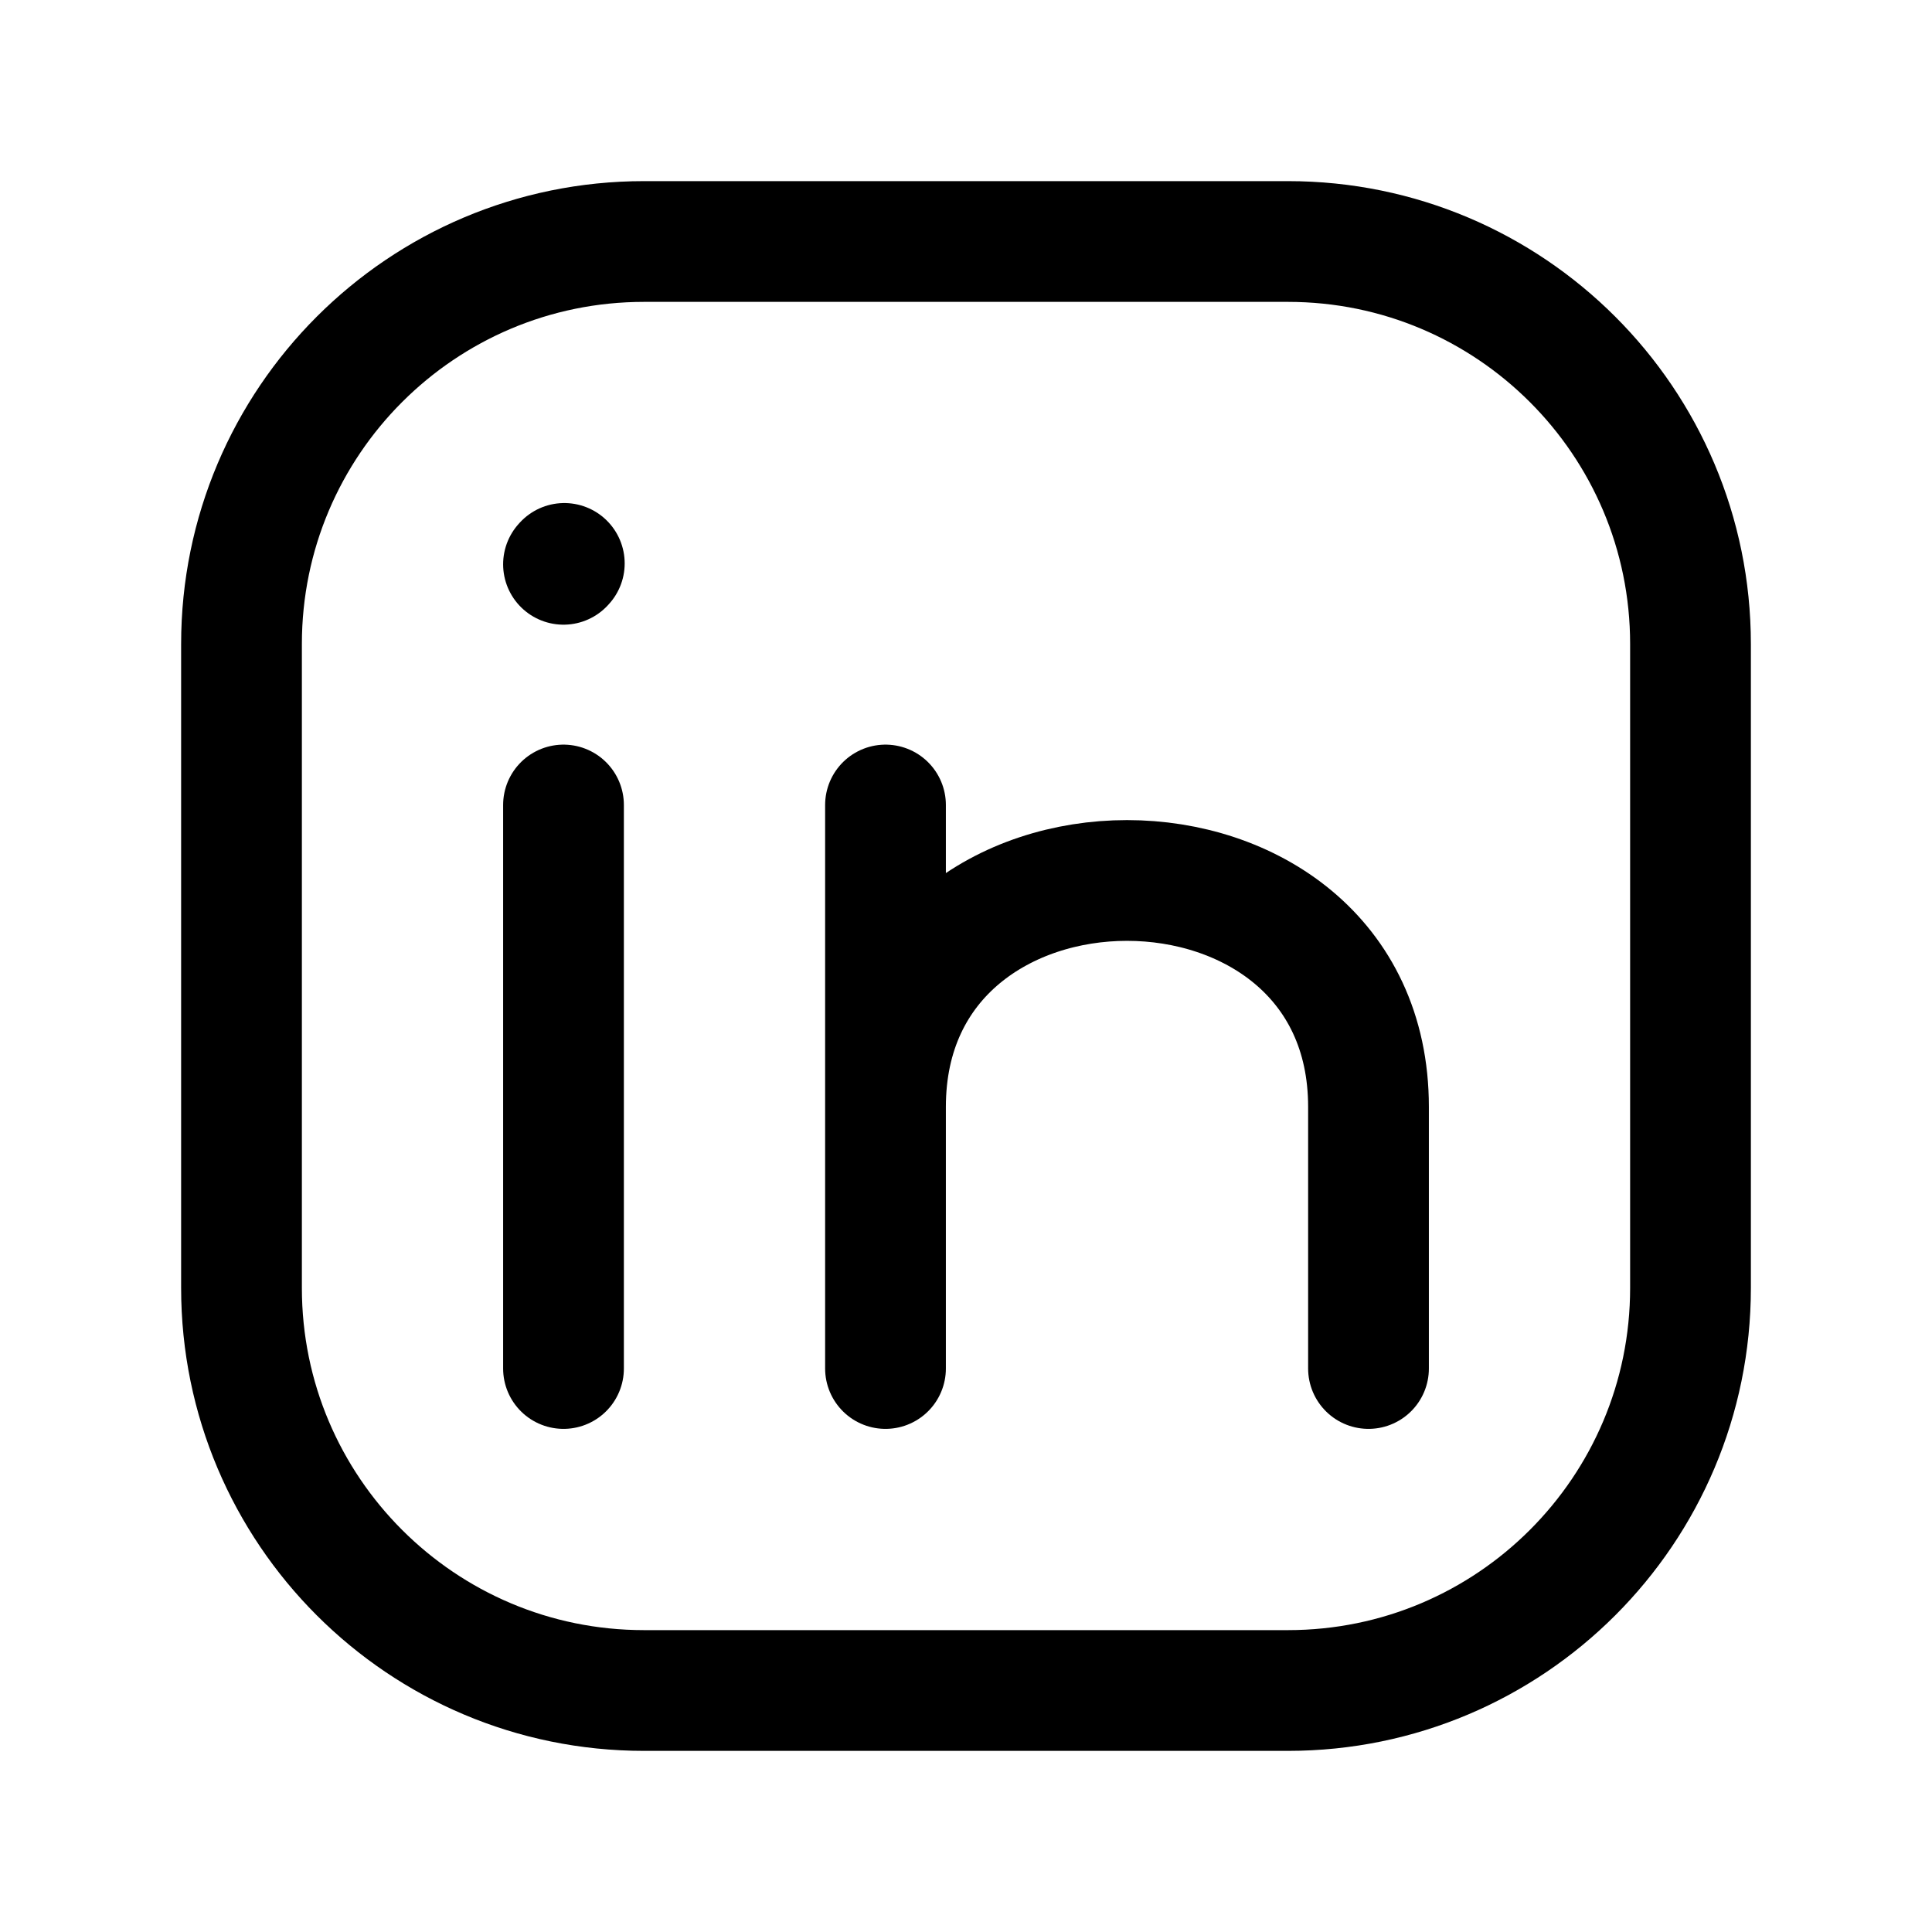
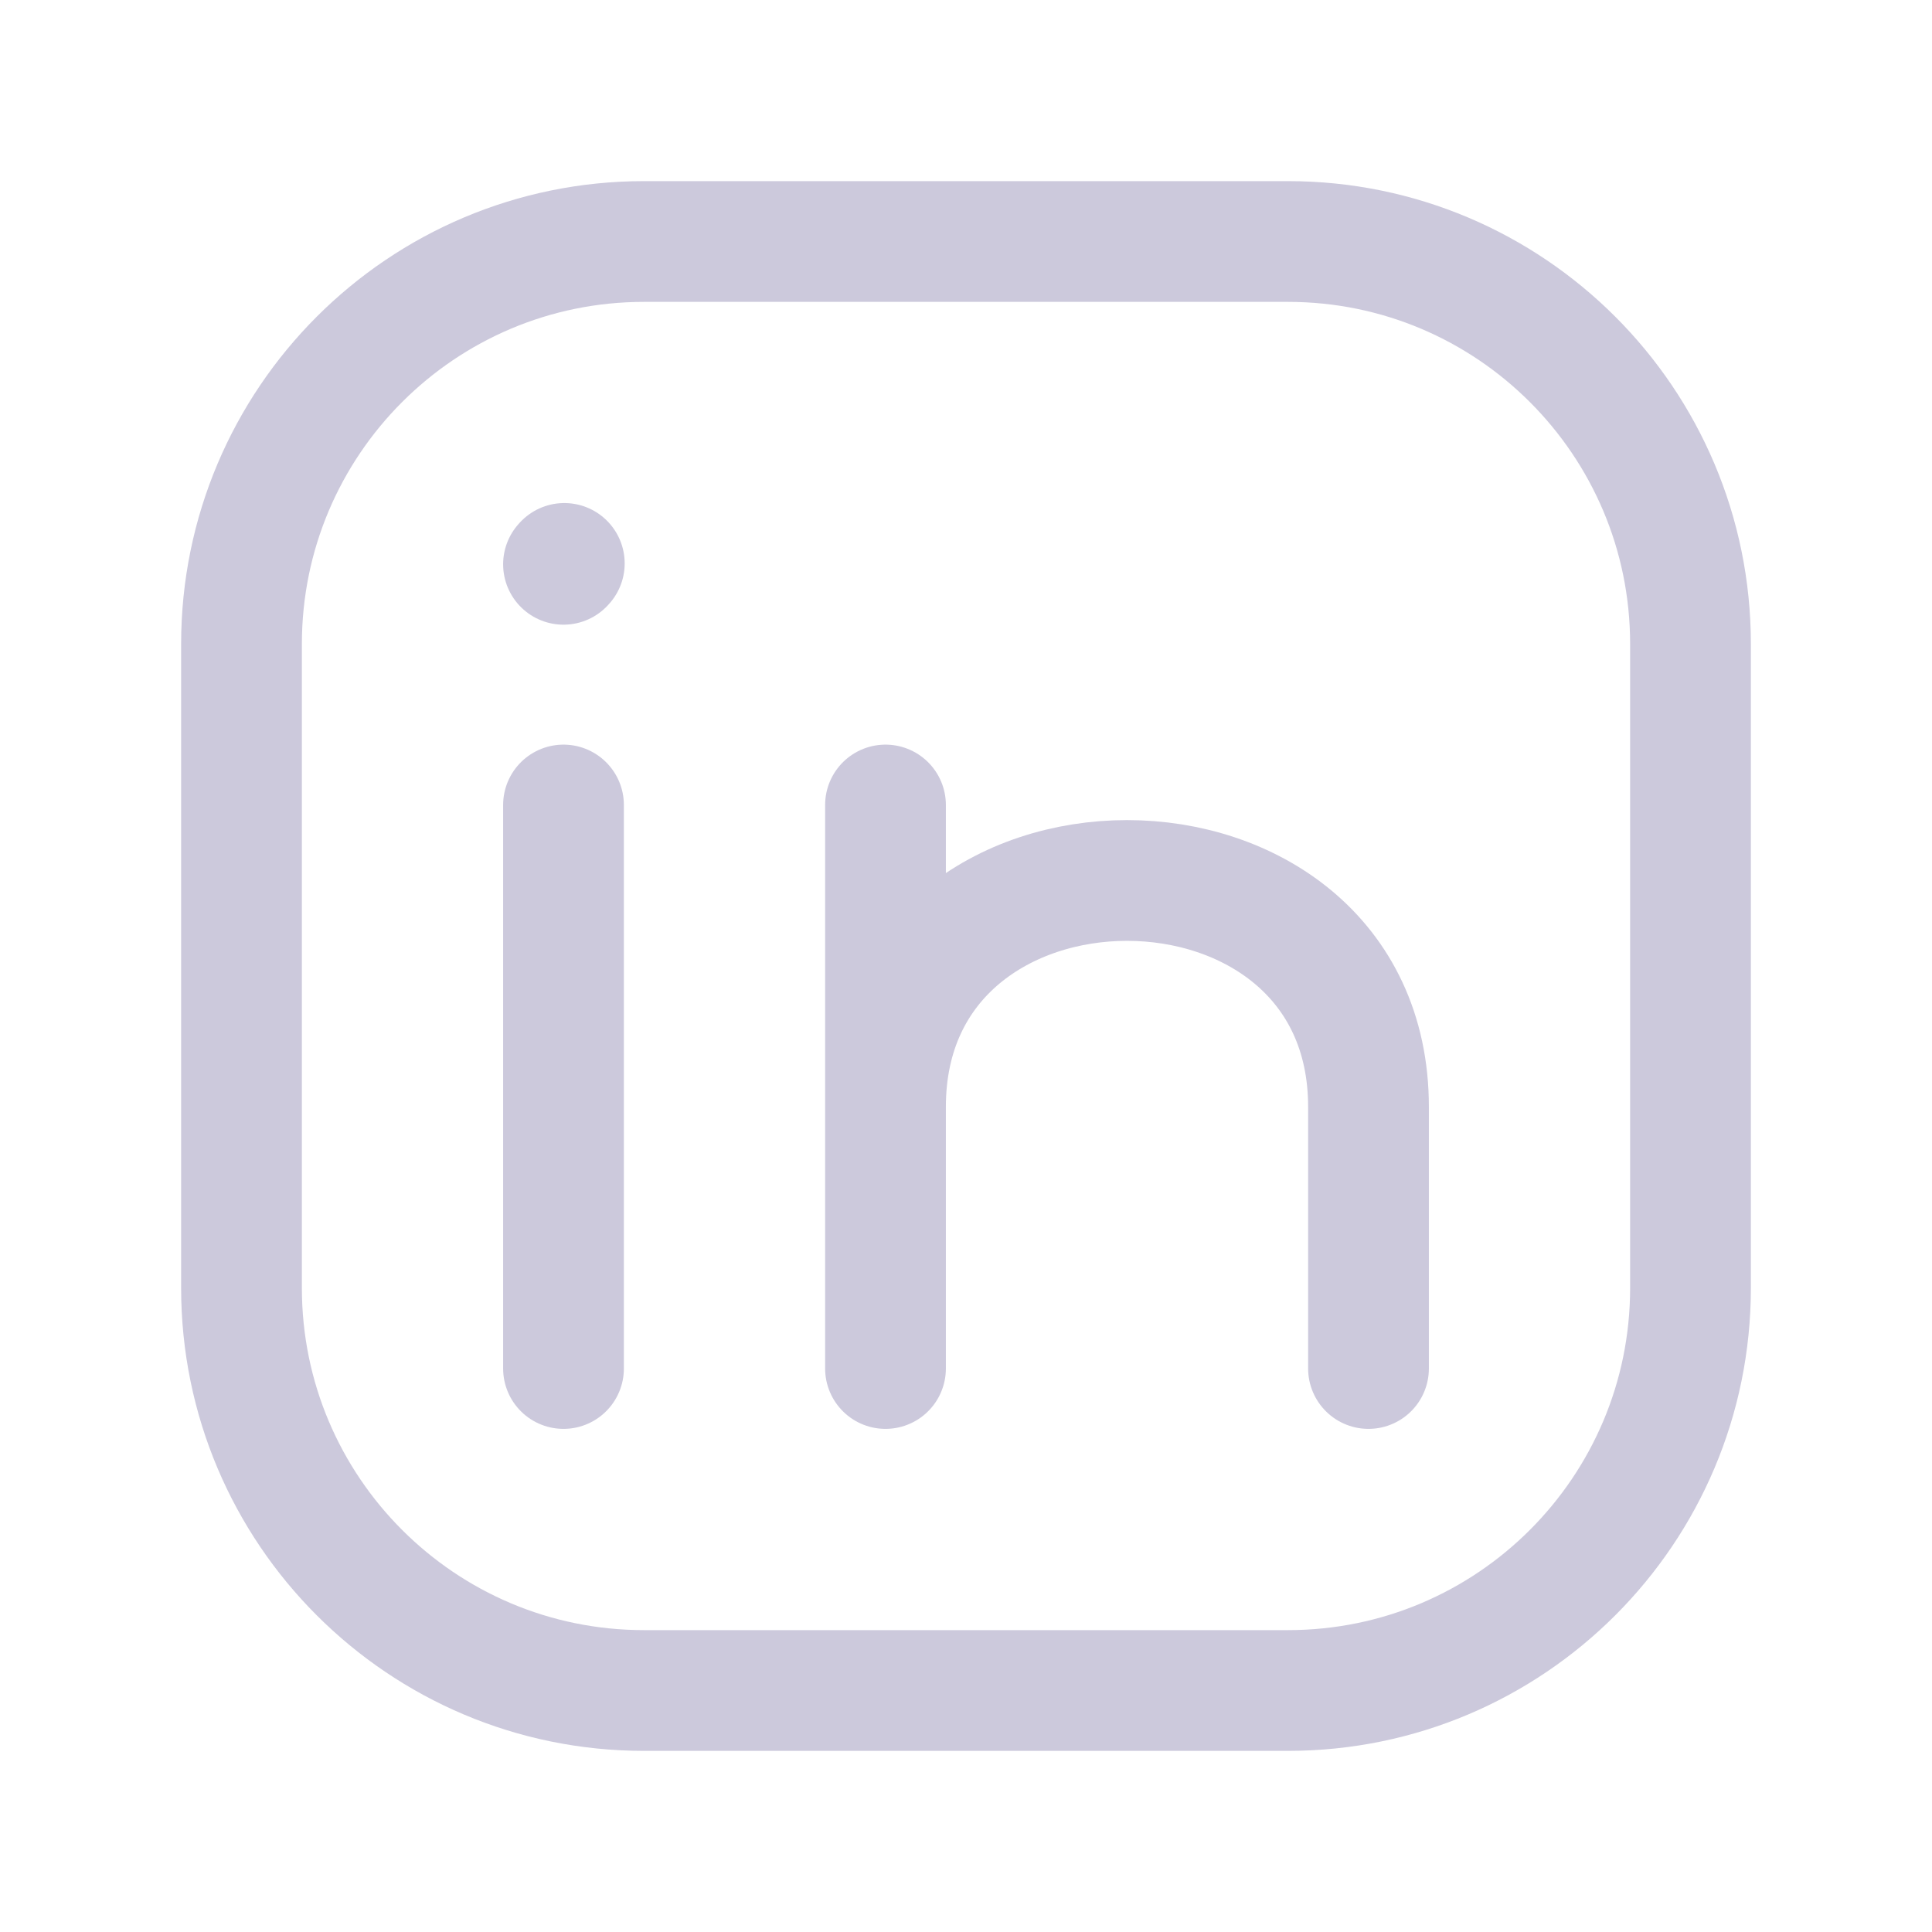
<svg xmlns="http://www.w3.org/2000/svg" width="24px" height="24px" stroke-width="1.5" viewBox="0 0 24 24" fill="none" color="#000000">
-   <path d="M21 8V16C21 18.761 18.761 21 16 21H8C5.239 21 3 18.761 3 16V8C3 5.239 5.239 3 8 3H16C18.761 3 21 5.239 21 8Z" stroke="#000000" stroke-width="1.5" stroke-linecap="round" stroke-linejoin="round" />
-   <path d="M7 17V13.5V10" stroke="#000000" stroke-width="1.5" stroke-linecap="round" stroke-linejoin="round" />
-   <path d="M11 17V13.75M11 10V13.75M11 13.75C11 10 17 10 17 13.75V17" stroke="#000000" stroke-width="1.5" stroke-linecap="round" stroke-linejoin="round" />
-   <path d="M7 7.01L7.01 6.999" stroke="#000000" stroke-width="1.5" stroke-linecap="round" stroke-linejoin="round" />
+   <path d="M21 8V16C21 18.761 18.761 21 16 21H8C5.239 21 3 18.761 3 16V8C3 5.239 5.239 3 8 3H16C18.761 3 21 5.239 21 8Z" stroke="#ccc9dc" stroke-width="1.5" stroke-linecap="round" stroke-linejoin="round" />
+   <path d="M7 17V13.5V10" stroke="#ccc9dc" stroke-width="1.5" stroke-linecap="round" stroke-linejoin="round" />
+   <path d="M11 17V13.75M11 10V13.75M11 13.75C11 10 17 10 17 13.75V17" stroke="#ccc9dc" stroke-width="1.5" stroke-linecap="round" stroke-linejoin="round" />
+   <path d="M7 7.01L7.01 6.999" stroke="#ccc9dc" stroke-width="1.5" stroke-linecap="round" stroke-linejoin="round" />
</svg>
